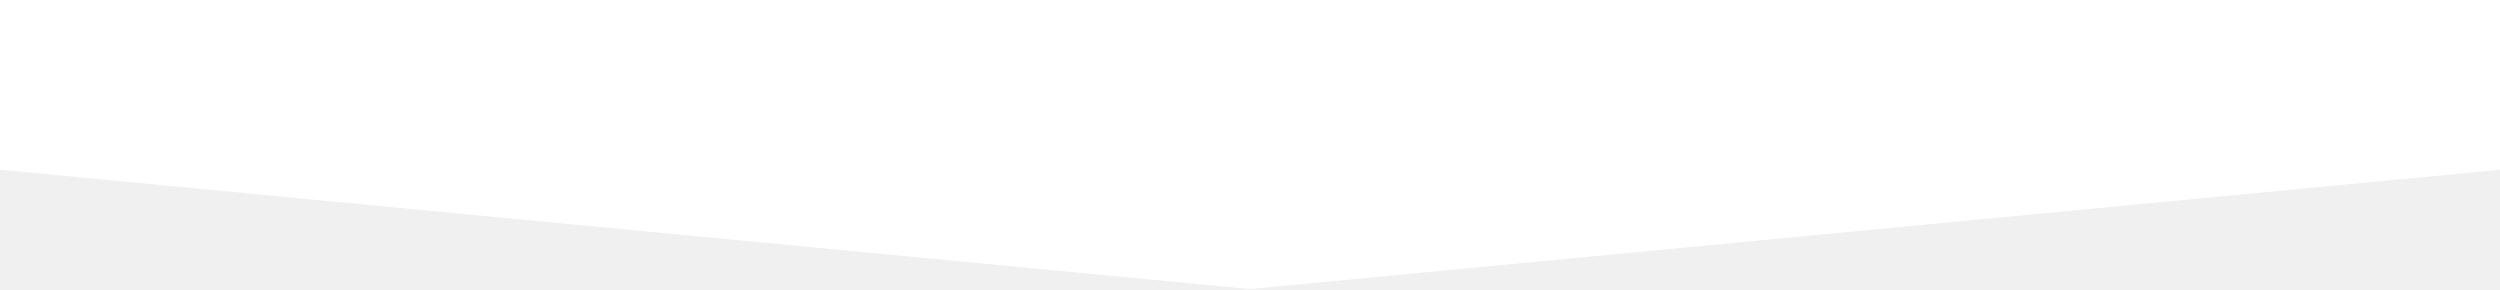
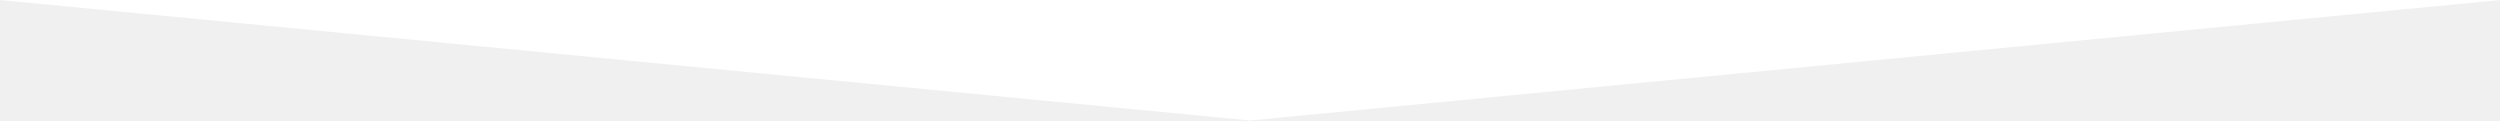
- <svg xmlns="http://www.w3.org/2000/svg" version="1.1" id="Layer_1" x="0px" y="0px" width="320px" height="37px" viewBox="0 12.452 320 37" enable-background="new 0 12.452 320 37" xml:space="preserve">
-   <polygon fill="#ffffff" points="320,12.452 0,12.452 0,34.175 160,49.452 320,34.175 " />
+ <svg xmlns="http://www.w3.org/2000/svg" width="768" height="37" viewBox="0 0 768 37">
+   <g>
+     <g />
+     <g>
+       <path fill="#fff" d="M0 0h384.01v37.008z" />
+     </g>
+     <g>
+       <path fill="#fff" d="M768 0H383.99v37.008z" />
+     </g>
+   </g>
</svg>
